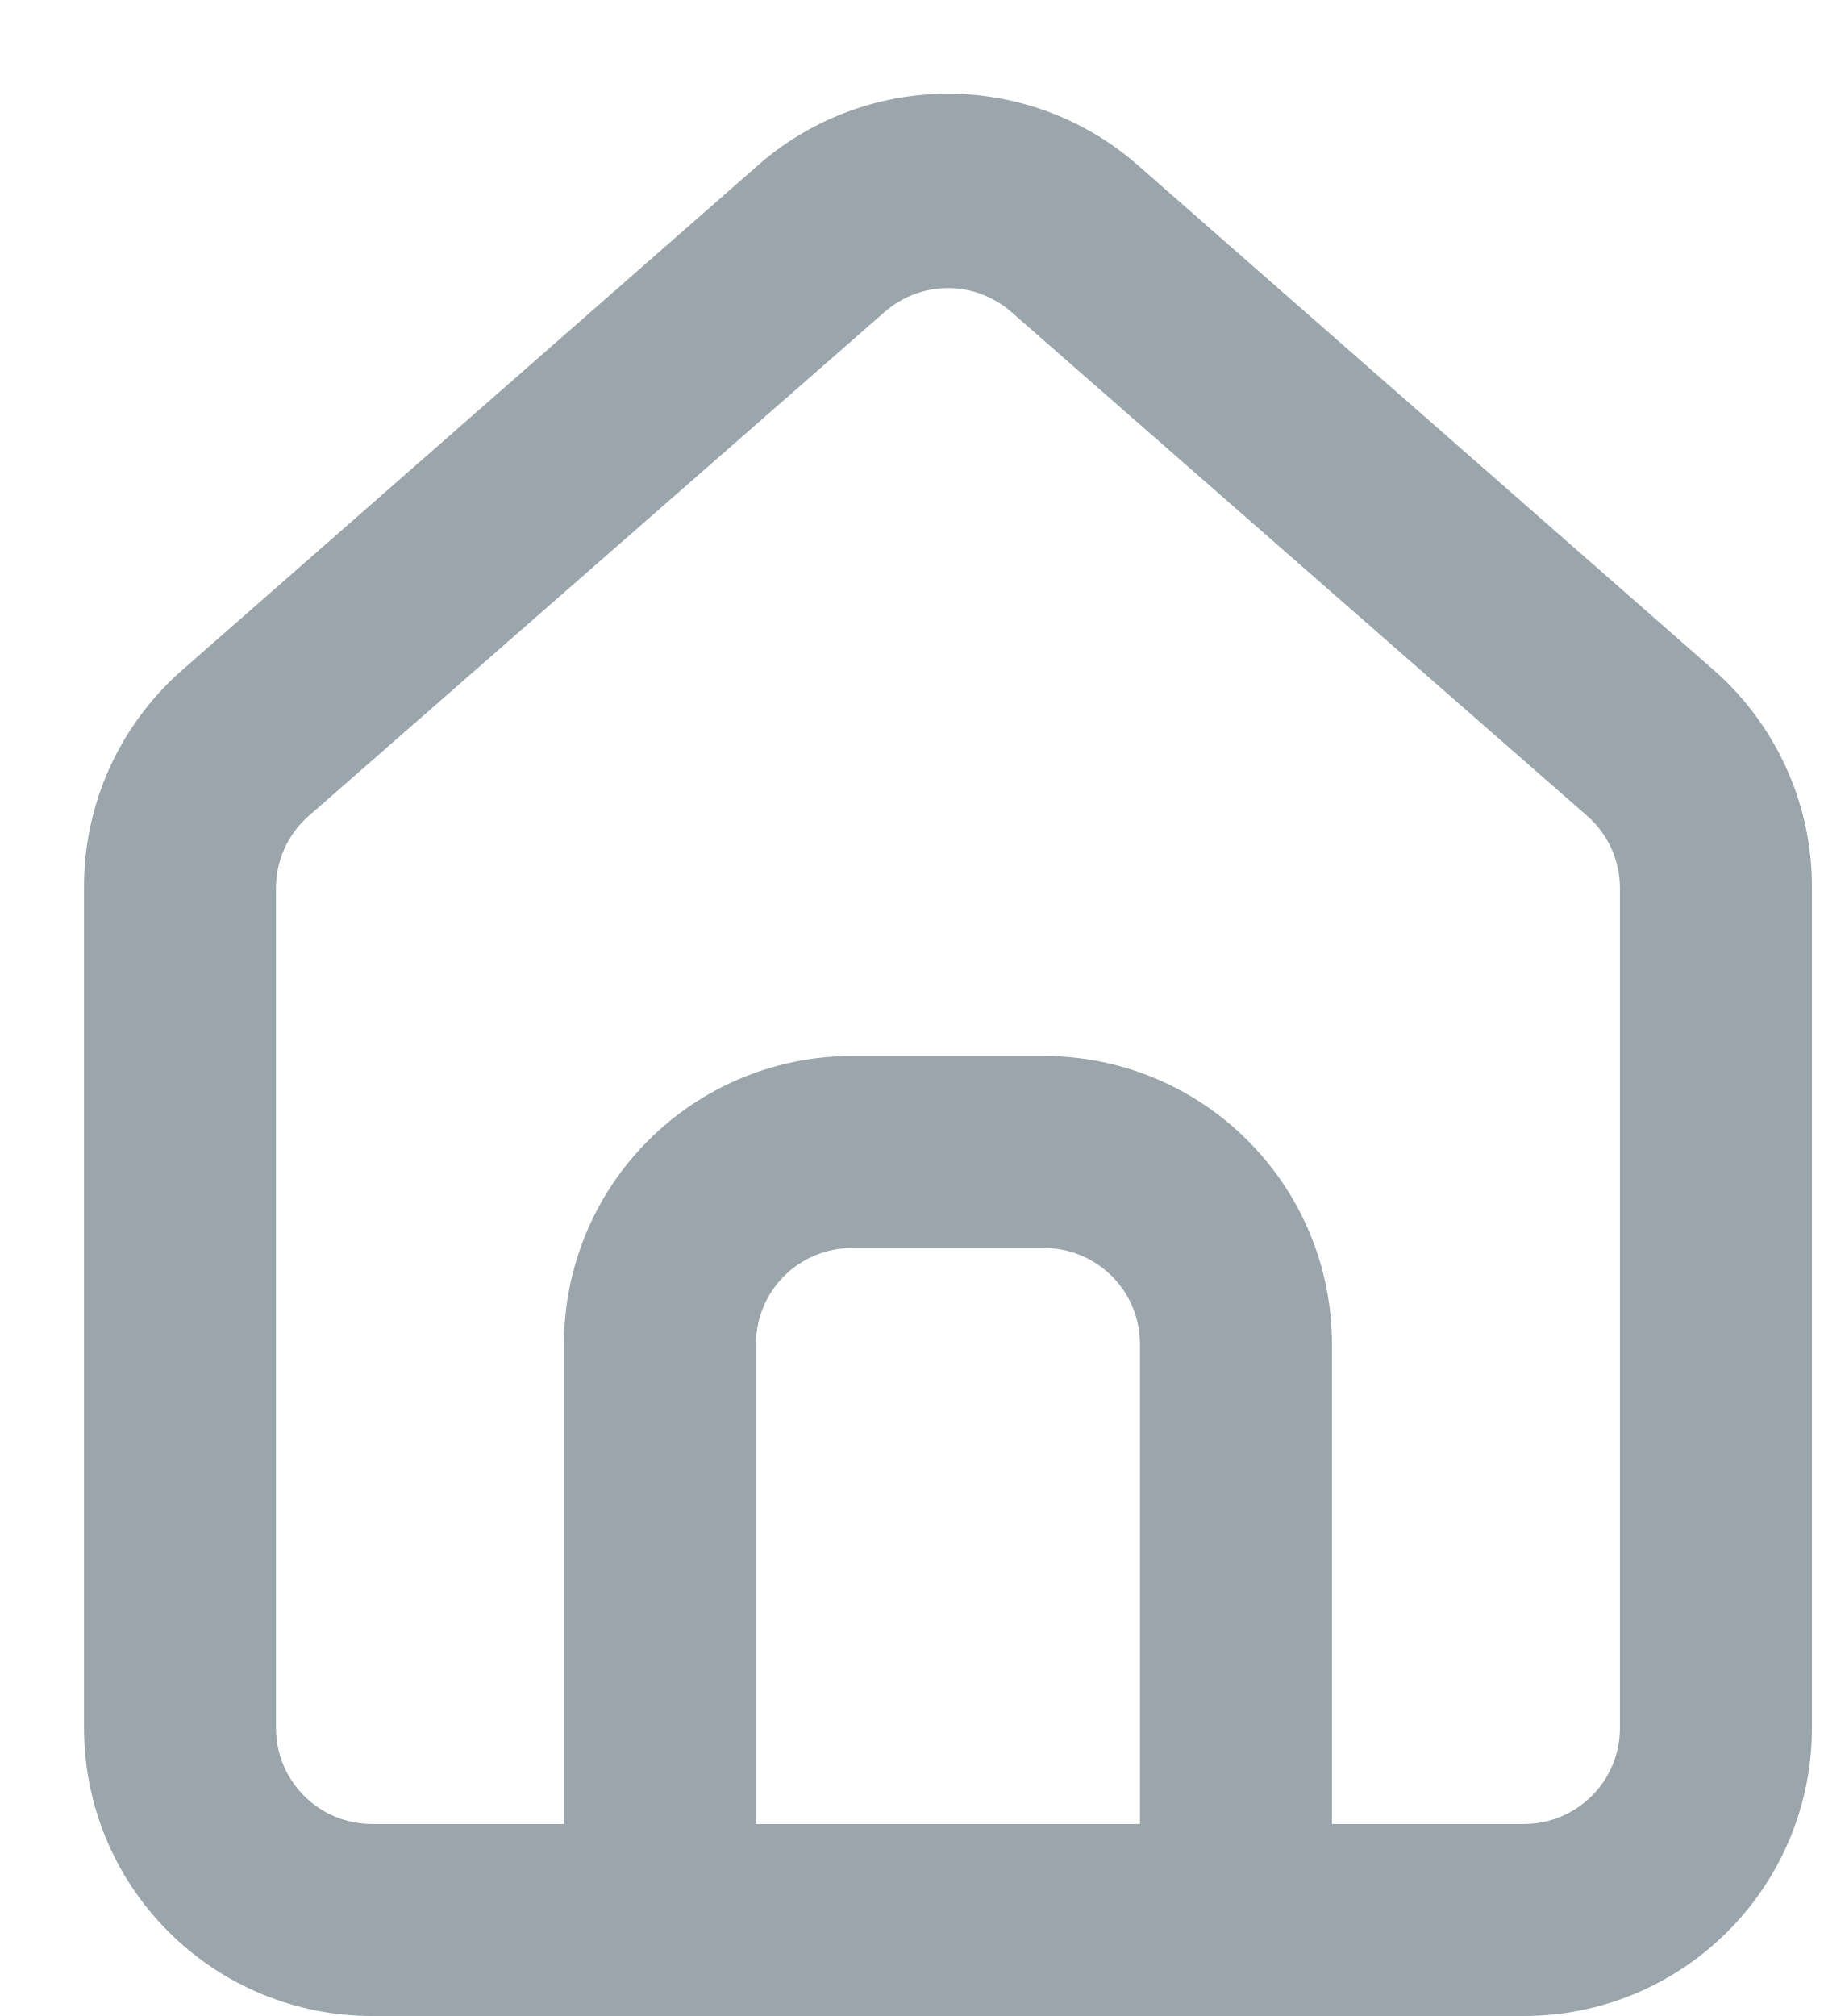
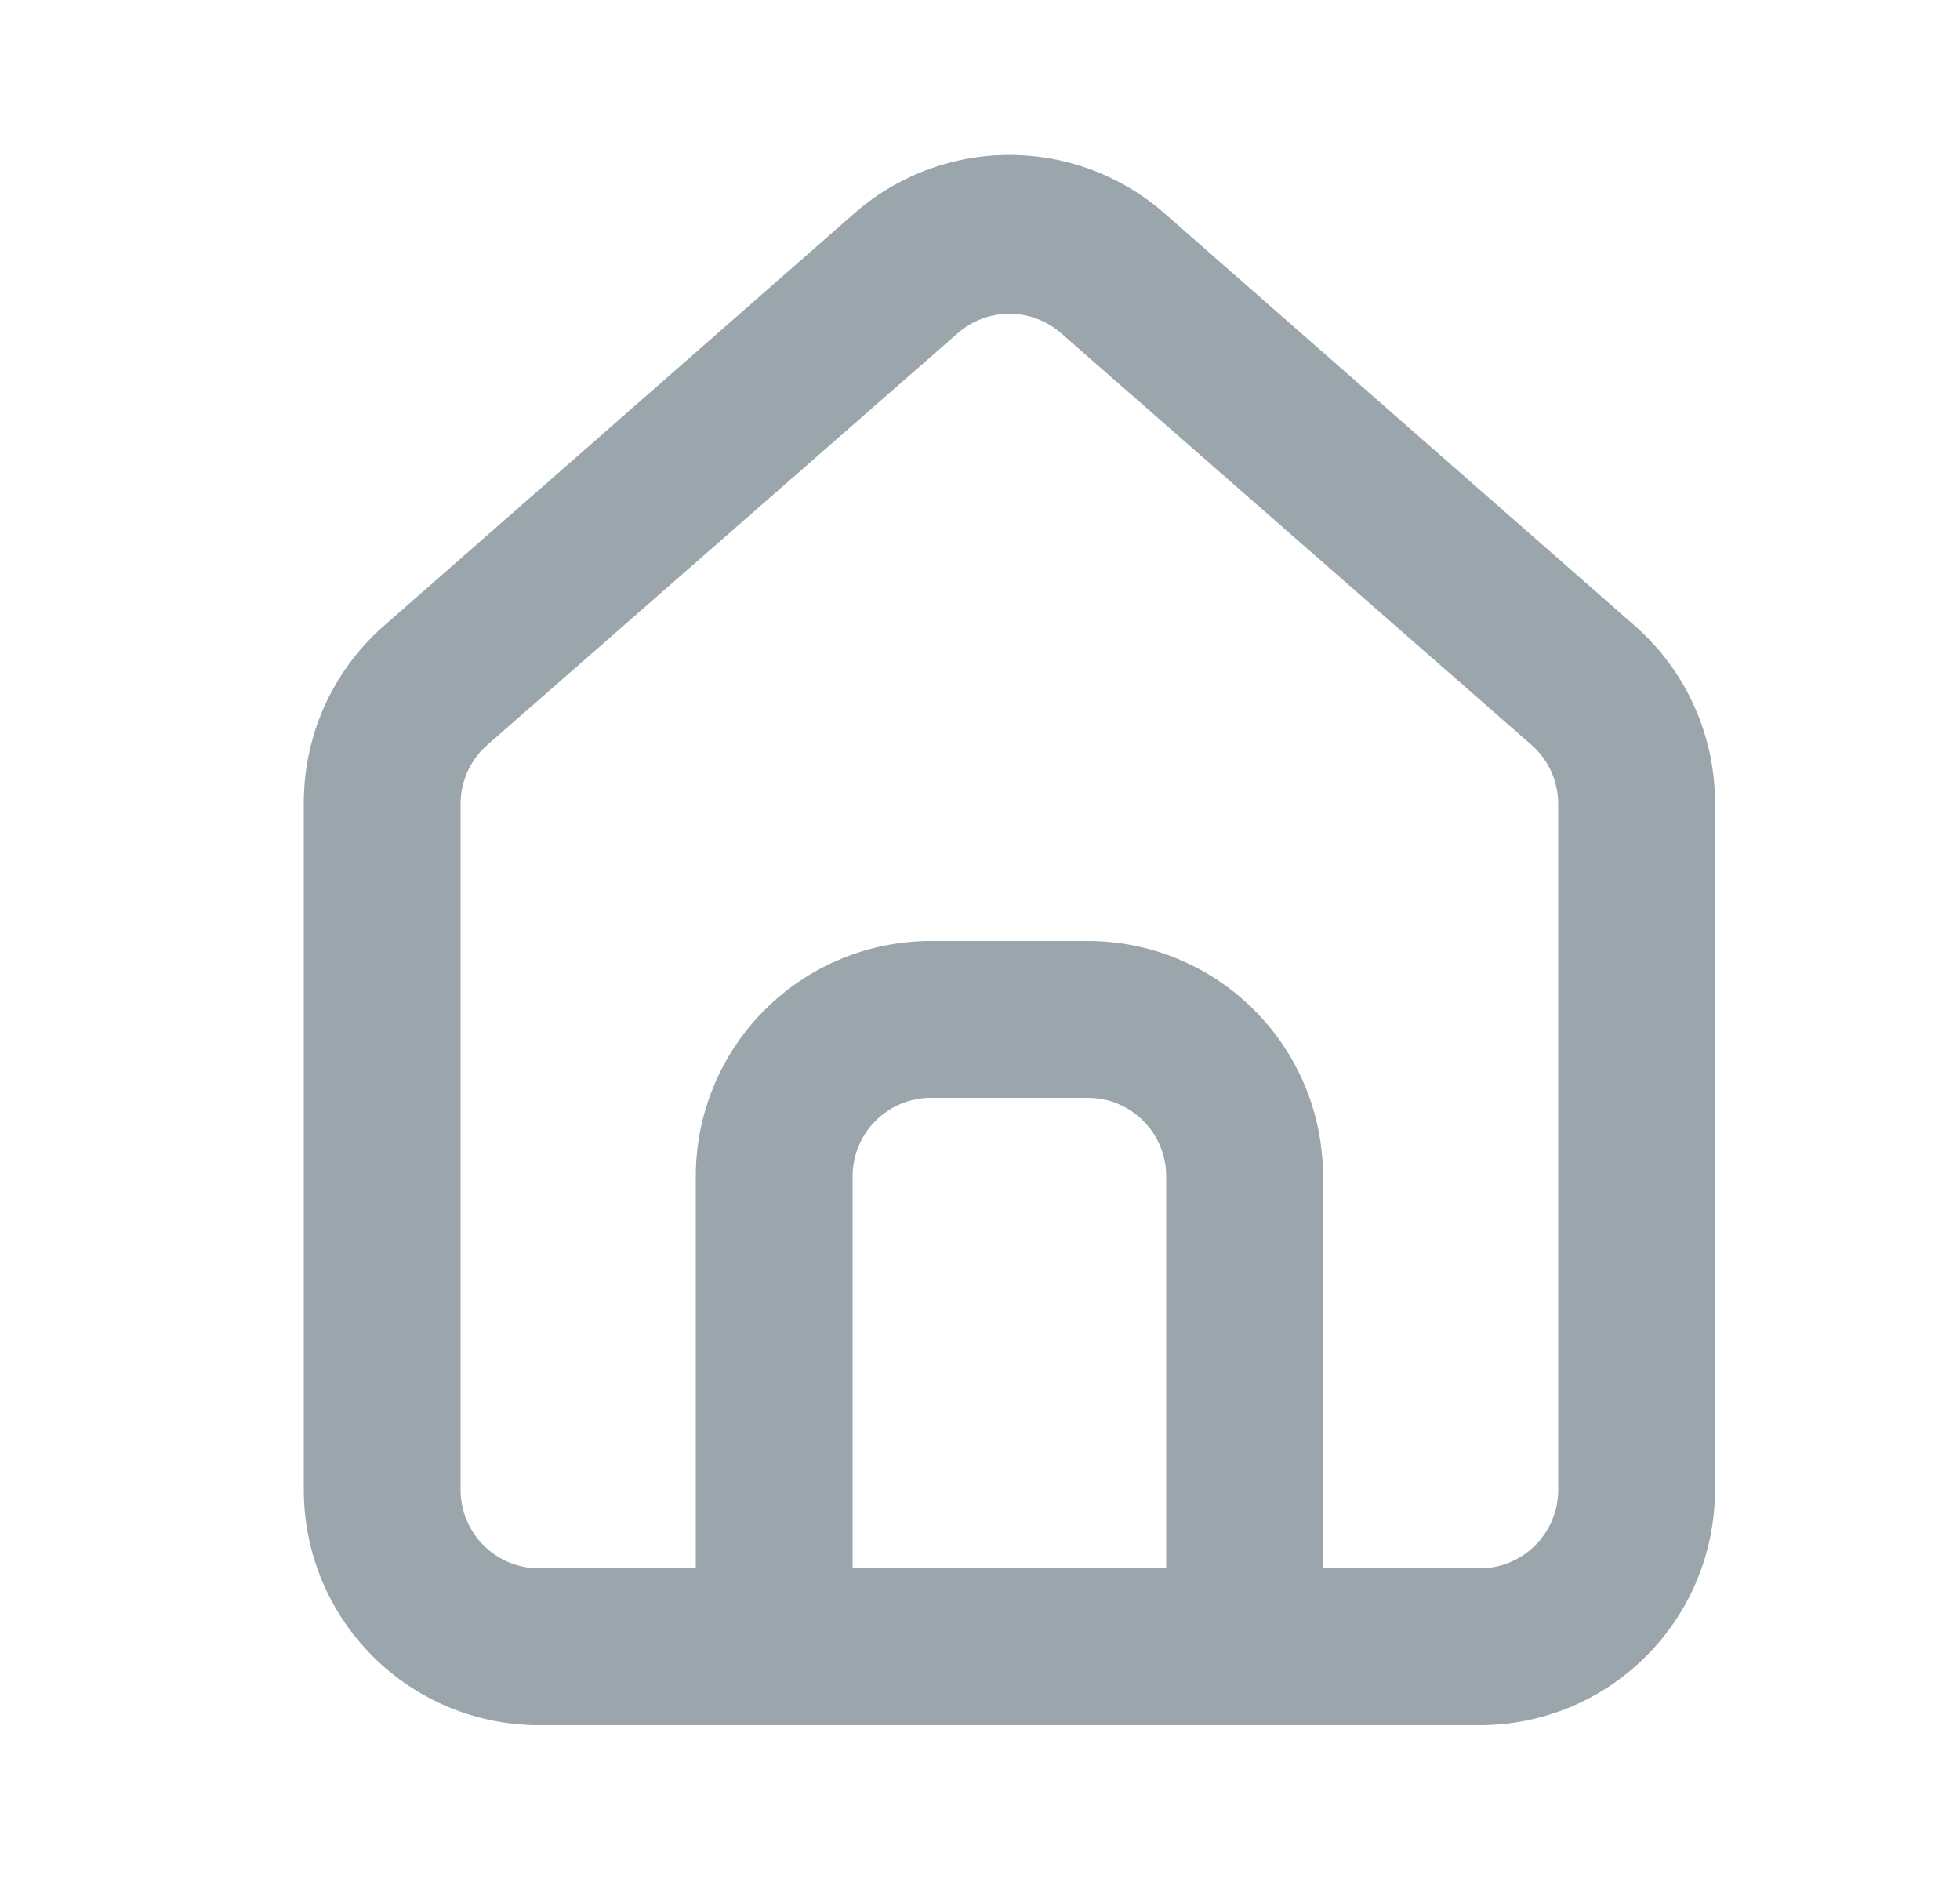
- <svg xmlns="http://www.w3.org/2000/svg" width="19" height="21" viewBox="0 0 19 21" fill="none">
-   <path d="M17.875 7L11.875 1.74C11.325 1.248 10.613 0.976 9.875 0.976C9.137 0.976 8.425 1.248 7.875 1.74L1.875 7C1.557 7.284 1.304 7.633 1.131 8.022C0.959 8.412 0.872 8.834 0.875 9.26V18C0.875 18.796 1.191 19.559 1.754 20.121C2.316 20.684 3.079 21 3.875 21H15.875C16.671 21 17.434 20.684 17.996 20.121C18.559 19.559 18.875 18.796 18.875 18V9.25C18.877 8.826 18.789 8.406 18.616 8.018C18.444 7.63 18.191 7.283 17.875 7ZM11.875 19H7.875V14C7.875 13.735 7.98 13.48 8.168 13.293C8.355 13.105 8.61 13 8.875 13H10.875C11.14 13 11.395 13.105 11.582 13.293C11.77 13.48 11.875 13.735 11.875 14V19ZM16.875 18C16.875 18.265 16.77 18.52 16.582 18.707C16.395 18.895 16.14 19 15.875 19H13.875V14C13.875 13.204 13.559 12.441 12.996 11.879C12.434 11.316 11.671 11 10.875 11H8.875C8.079 11 7.316 11.316 6.754 11.879C6.191 12.441 5.875 13.204 5.875 14V19H3.875C3.61 19 3.355 18.895 3.168 18.707C2.98 18.52 2.875 18.265 2.875 18V9.25C2.875 9.108 2.906 8.968 2.964 8.838C3.023 8.709 3.108 8.594 3.215 8.5L9.215 3.25C9.397 3.09 9.632 3.001 9.875 3.001C10.118 3.001 10.352 3.09 10.535 3.25L16.535 8.5C16.642 8.594 16.727 8.709 16.786 8.838C16.844 8.968 16.875 9.108 16.875 9.25V18Z" fill="#9AA6AC" />
+ <svg xmlns="http://www.w3.org/2000/svg" width="25" height="24" viewBox="0 0 25 24" fill="none">
+   <path d="M20.875 8L14.875 2.74C14.325 2.248 13.613 1.976 12.875 1.976C12.137 1.976 11.425 2.248 10.875 2.74L4.875 8C4.557 8.284 4.304 8.633 4.131 9.022C3.959 9.412 3.872 9.834 3.875 10.26V19C3.875 19.796 4.191 20.559 4.754 21.121C5.316 21.684 6.079 22 6.875 22H18.875C19.671 22 20.434 21.684 20.996 21.121C21.559 20.559 21.875 19.796 21.875 19V10.25C21.877 9.826 21.789 9.406 21.616 9.018C21.444 8.63 21.191 8.283 20.875 8ZM14.875 20H10.875V15C10.875 14.735 10.98 14.48 11.168 14.293C11.355 14.105 11.61 14 11.875 14H13.875C14.14 14 14.395 14.105 14.582 14.293C14.77 14.48 14.875 14.735 14.875 15V20ZM19.875 19C19.875 19.265 19.77 19.52 19.582 19.707C19.395 19.895 19.14 20 18.875 20H16.875V15C16.875 14.204 16.559 13.441 15.996 12.879C15.434 12.316 14.671 12 13.875 12H11.875C11.079 12 10.316 12.316 9.754 12.879C9.191 13.441 8.875 14.204 8.875 15V20H6.875C6.61 20 6.355 19.895 6.168 19.707C5.98 19.52 5.875 19.265 5.875 19V10.25C5.875 10.108 5.906 9.968 5.964 9.838C6.023 9.709 6.108 9.594 6.215 9.5L12.215 4.25C12.398 4.09 12.632 4.001 12.875 4.001C13.118 4.001 13.352 4.09 13.535 4.25L19.535 9.5C19.642 9.594 19.727 9.709 19.786 9.838C19.844 9.968 19.875 10.108 19.875 10.25V19Z" fill="#9AA6AC" />
</svg>
